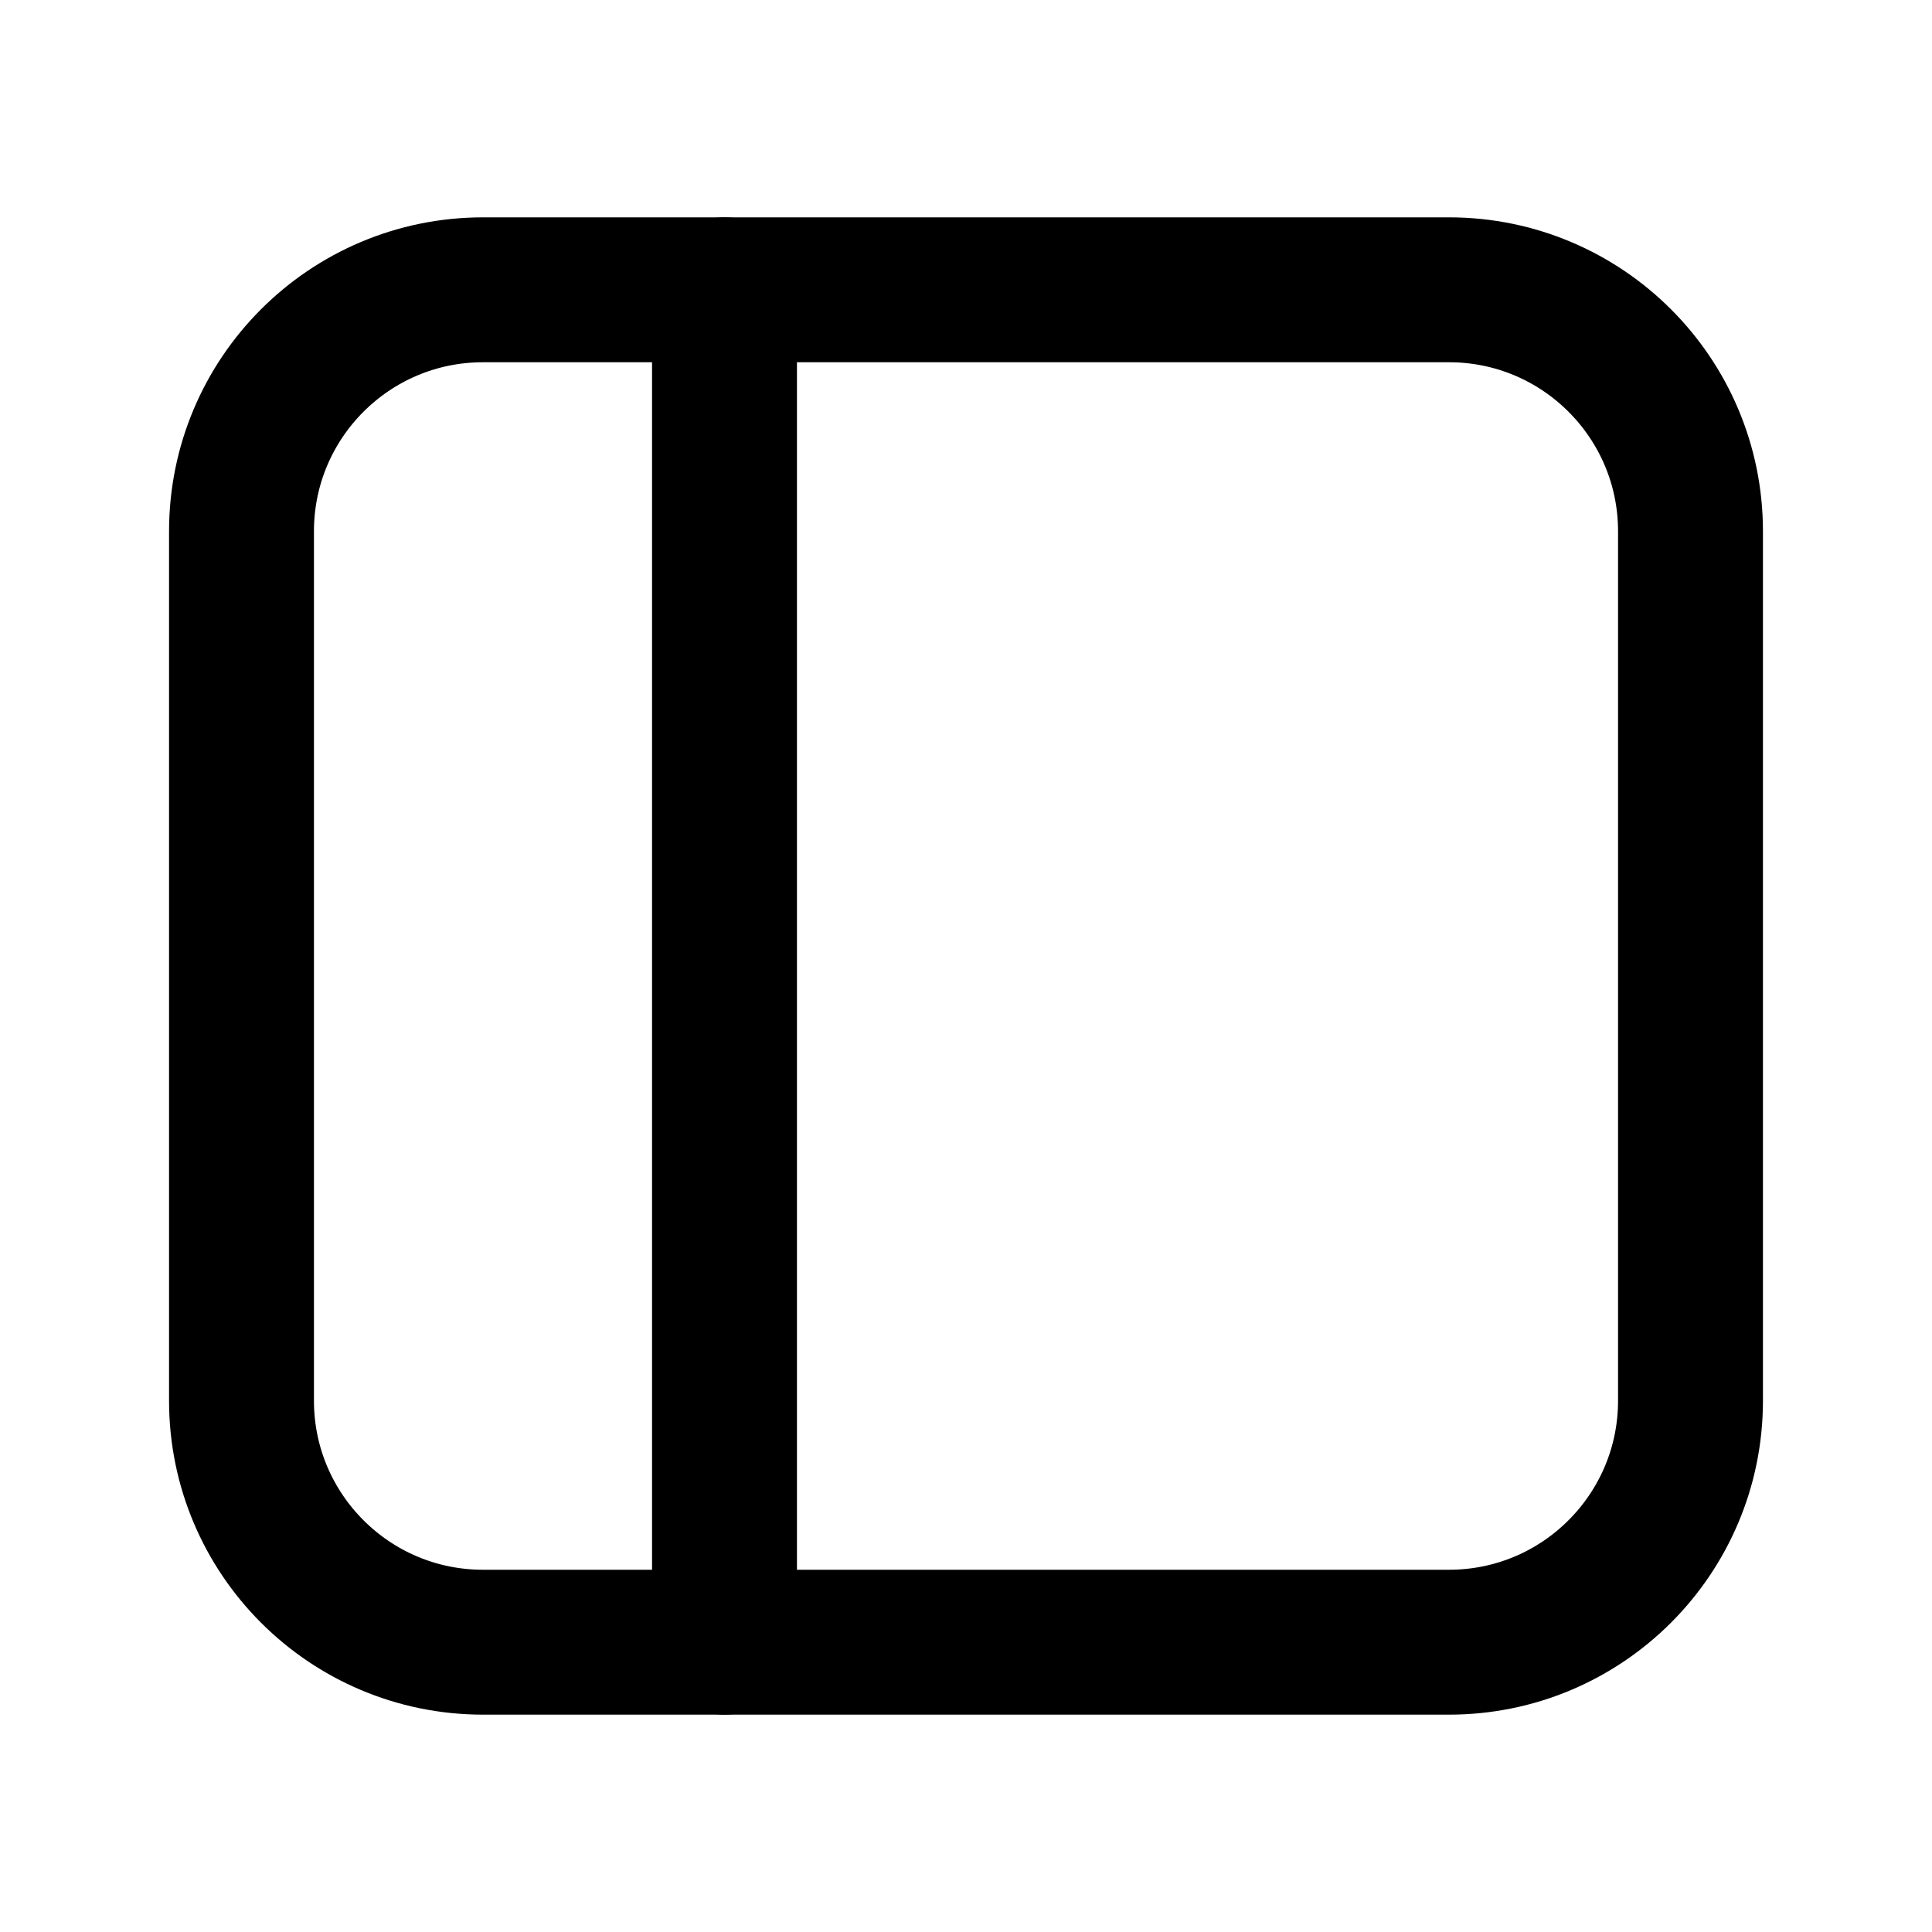
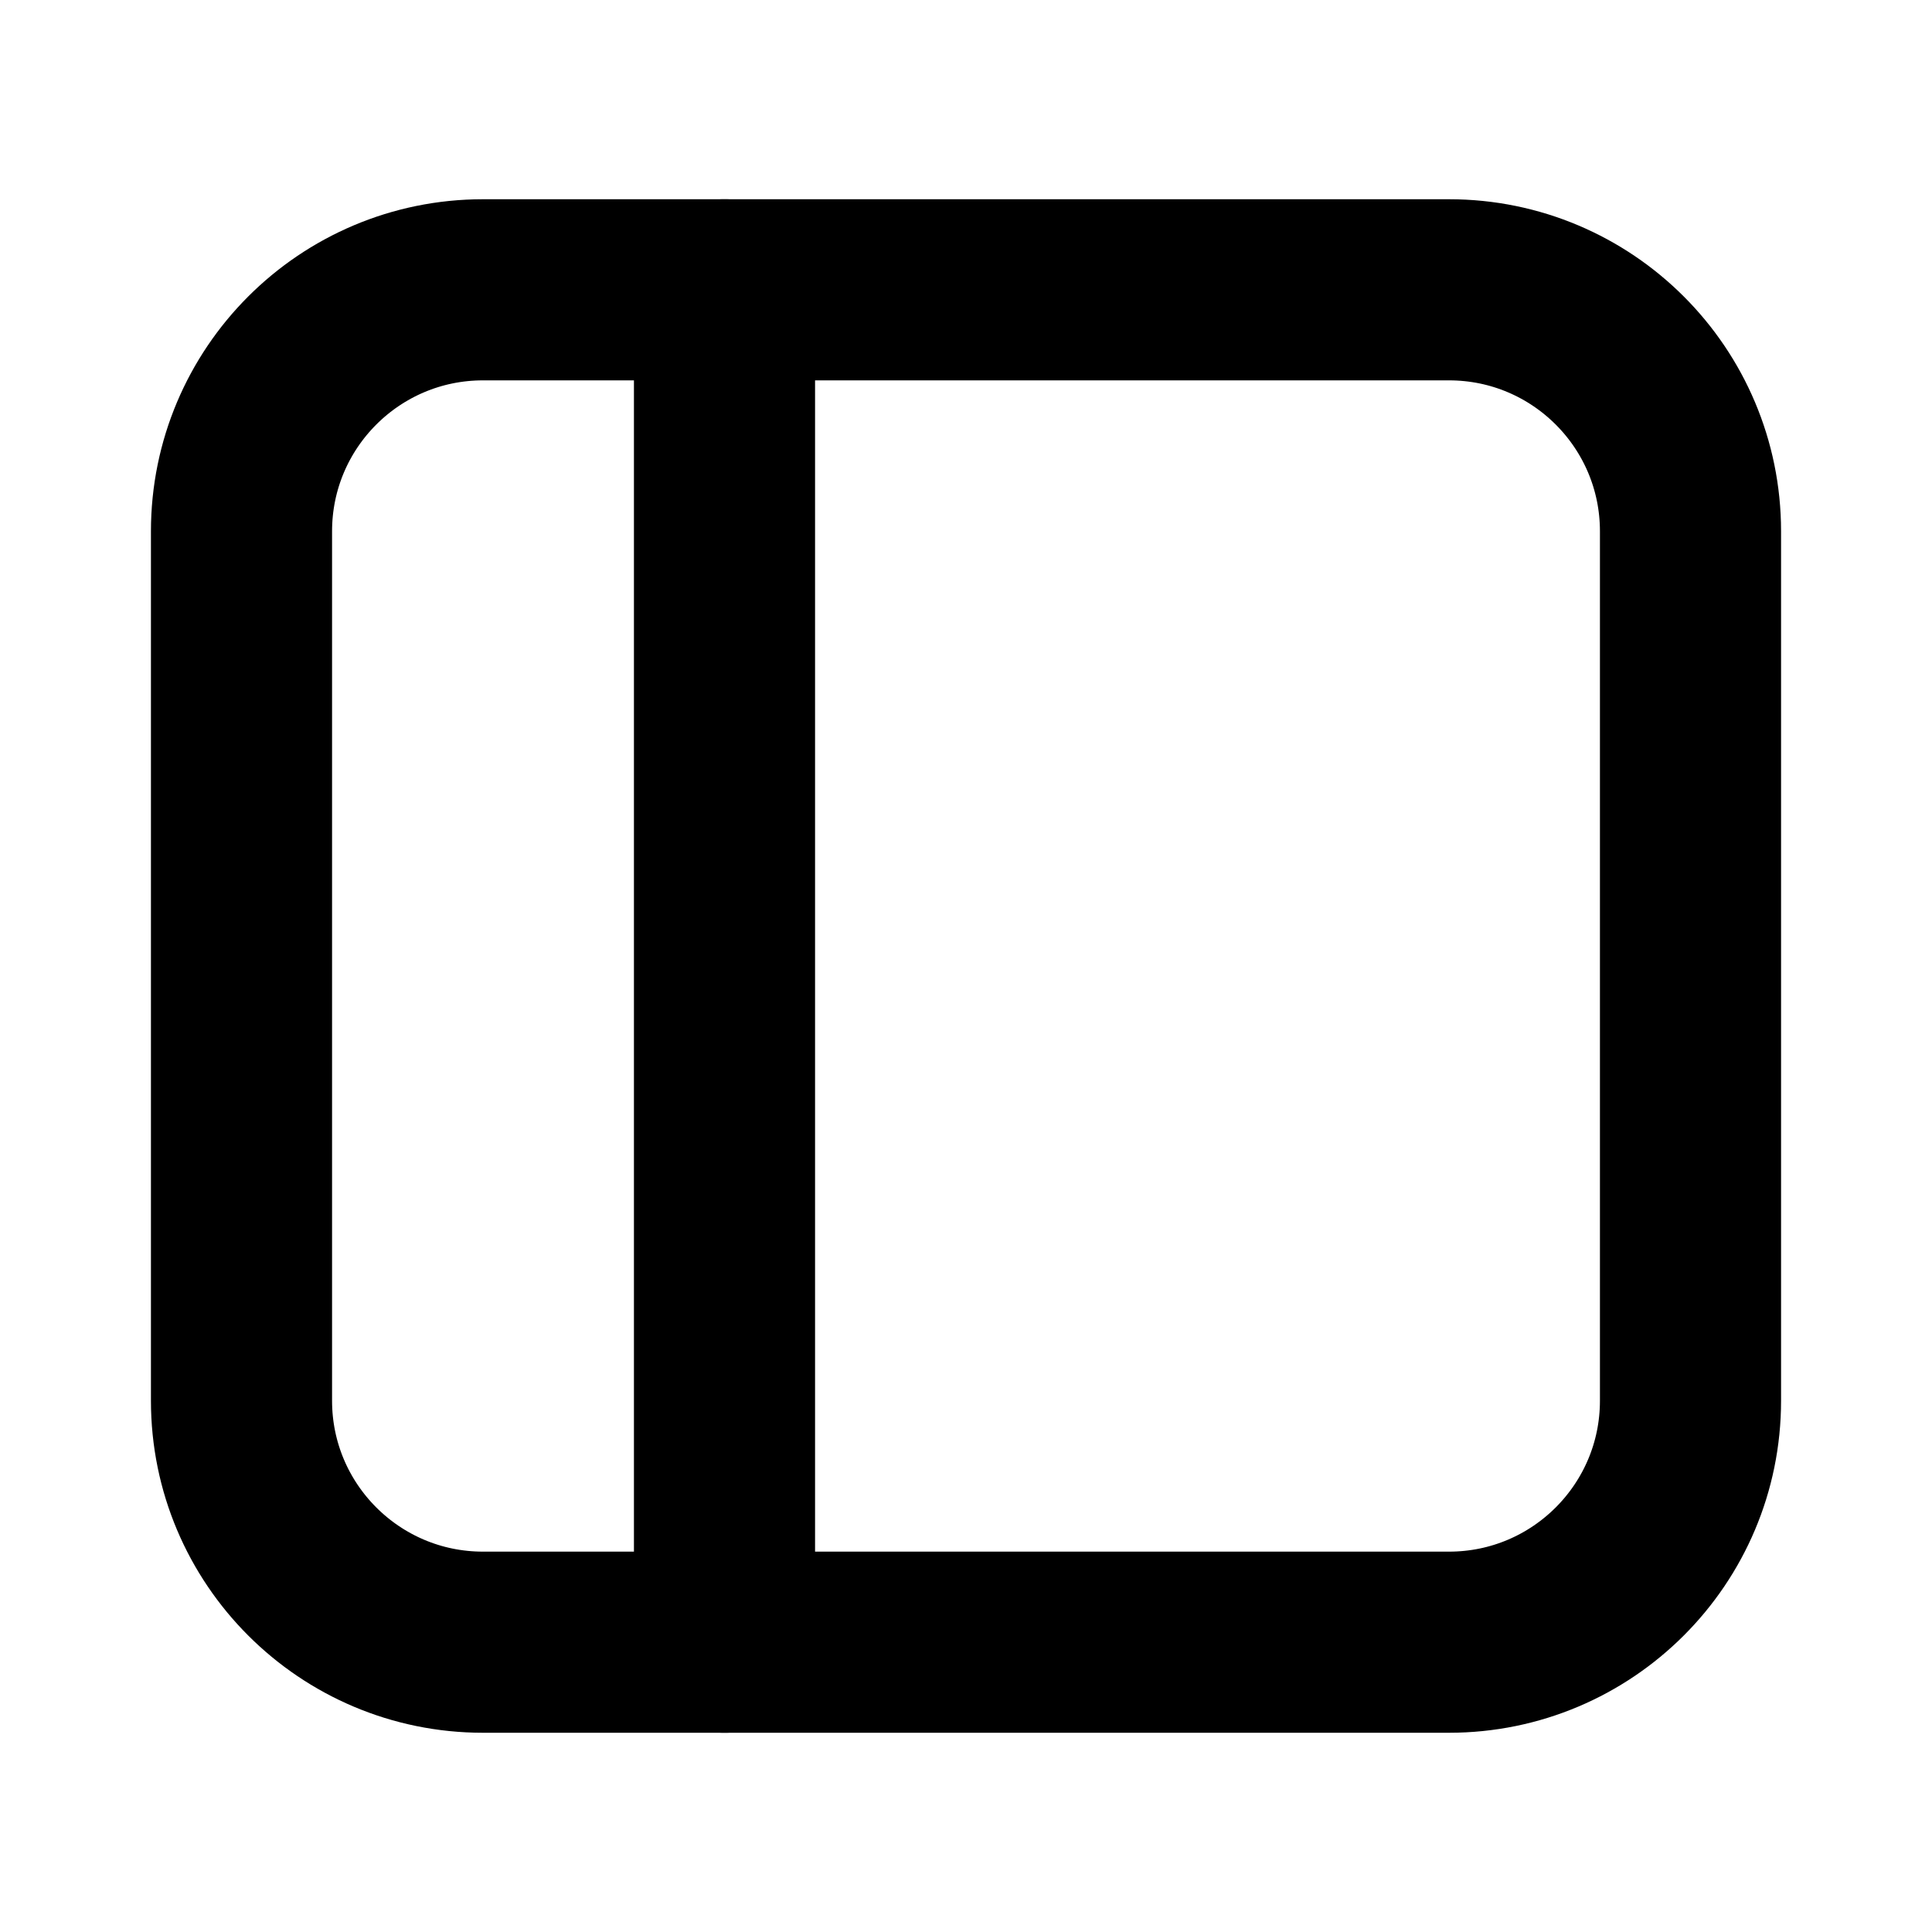
- <svg xmlns="http://www.w3.org/2000/svg" viewBox="0 0 20 20" fill="none" stroke="currentColor" stroke-width="1.5" stroke-linecap="round" stroke-linejoin="round">
+ <svg xmlns="http://www.w3.org/2000/svg" viewBox="0 0 20 20" fill="none" stroke="currentColor" stroke-width="1.875" stroke-linecap="round" stroke-linejoin="round">
  <rect x="2.5" y="3" width="15" height="14" rx="2.5" />
  <path d="M7.5 3v14" />
</svg>
